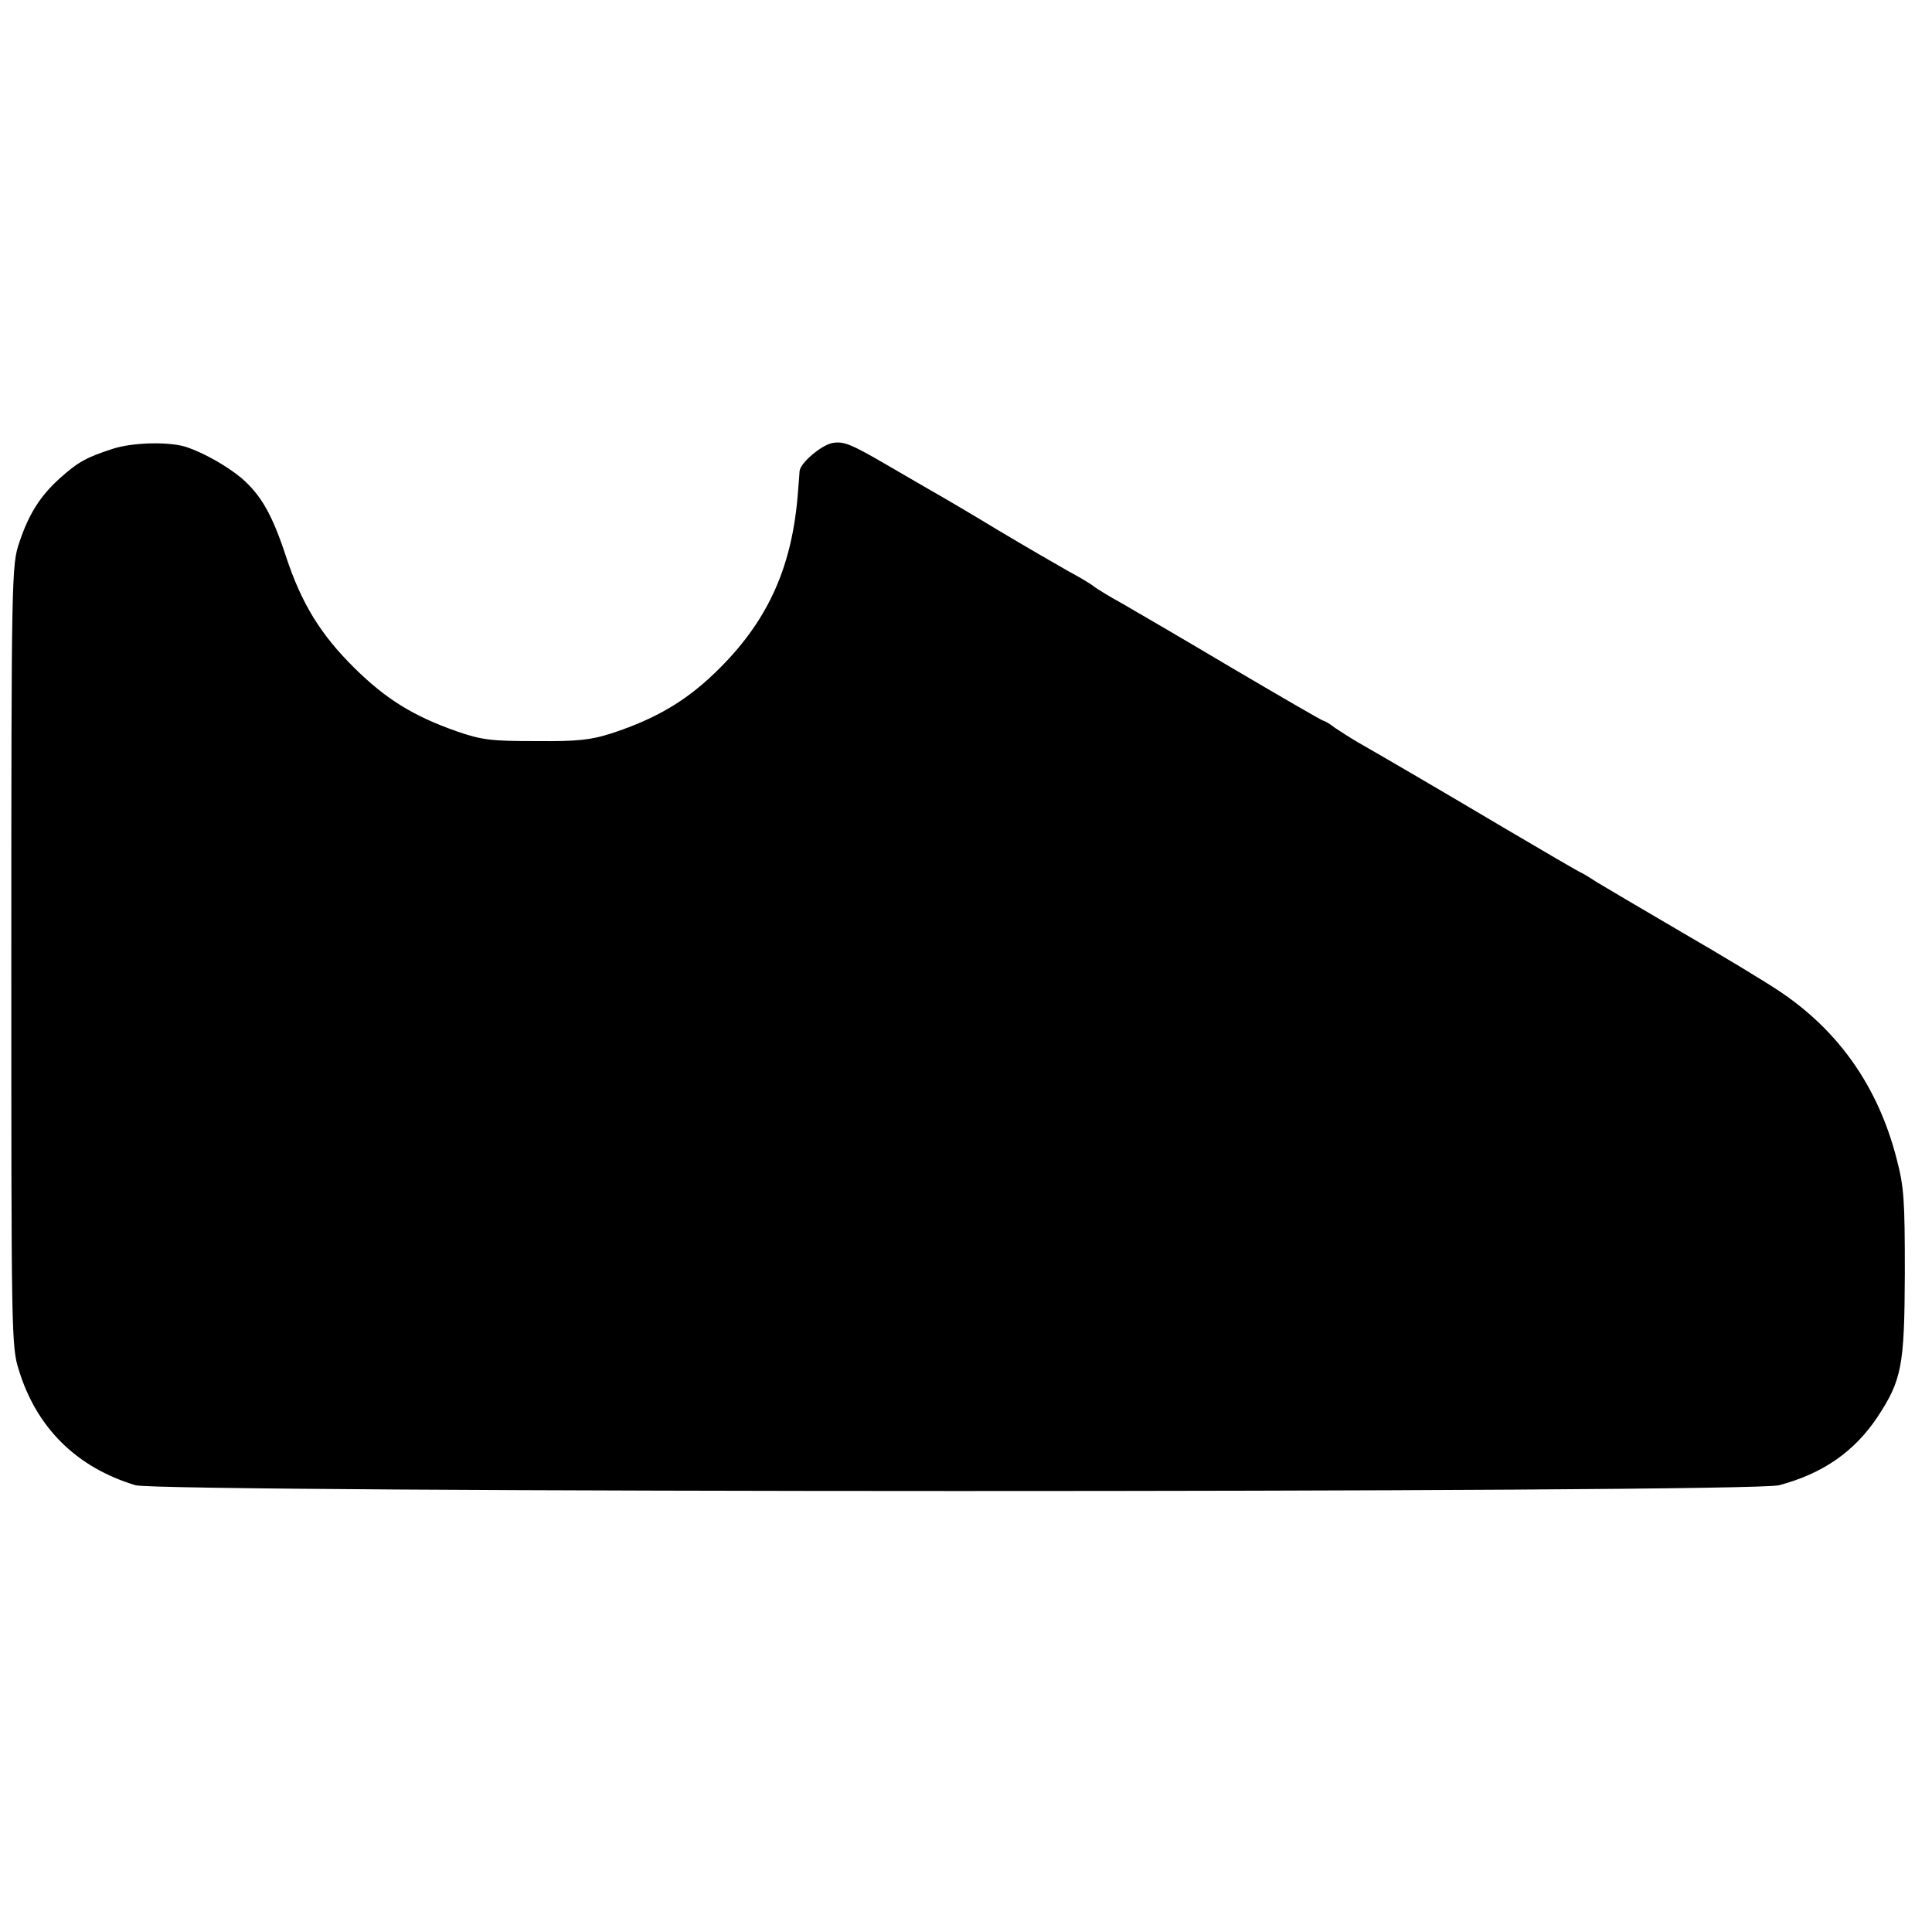
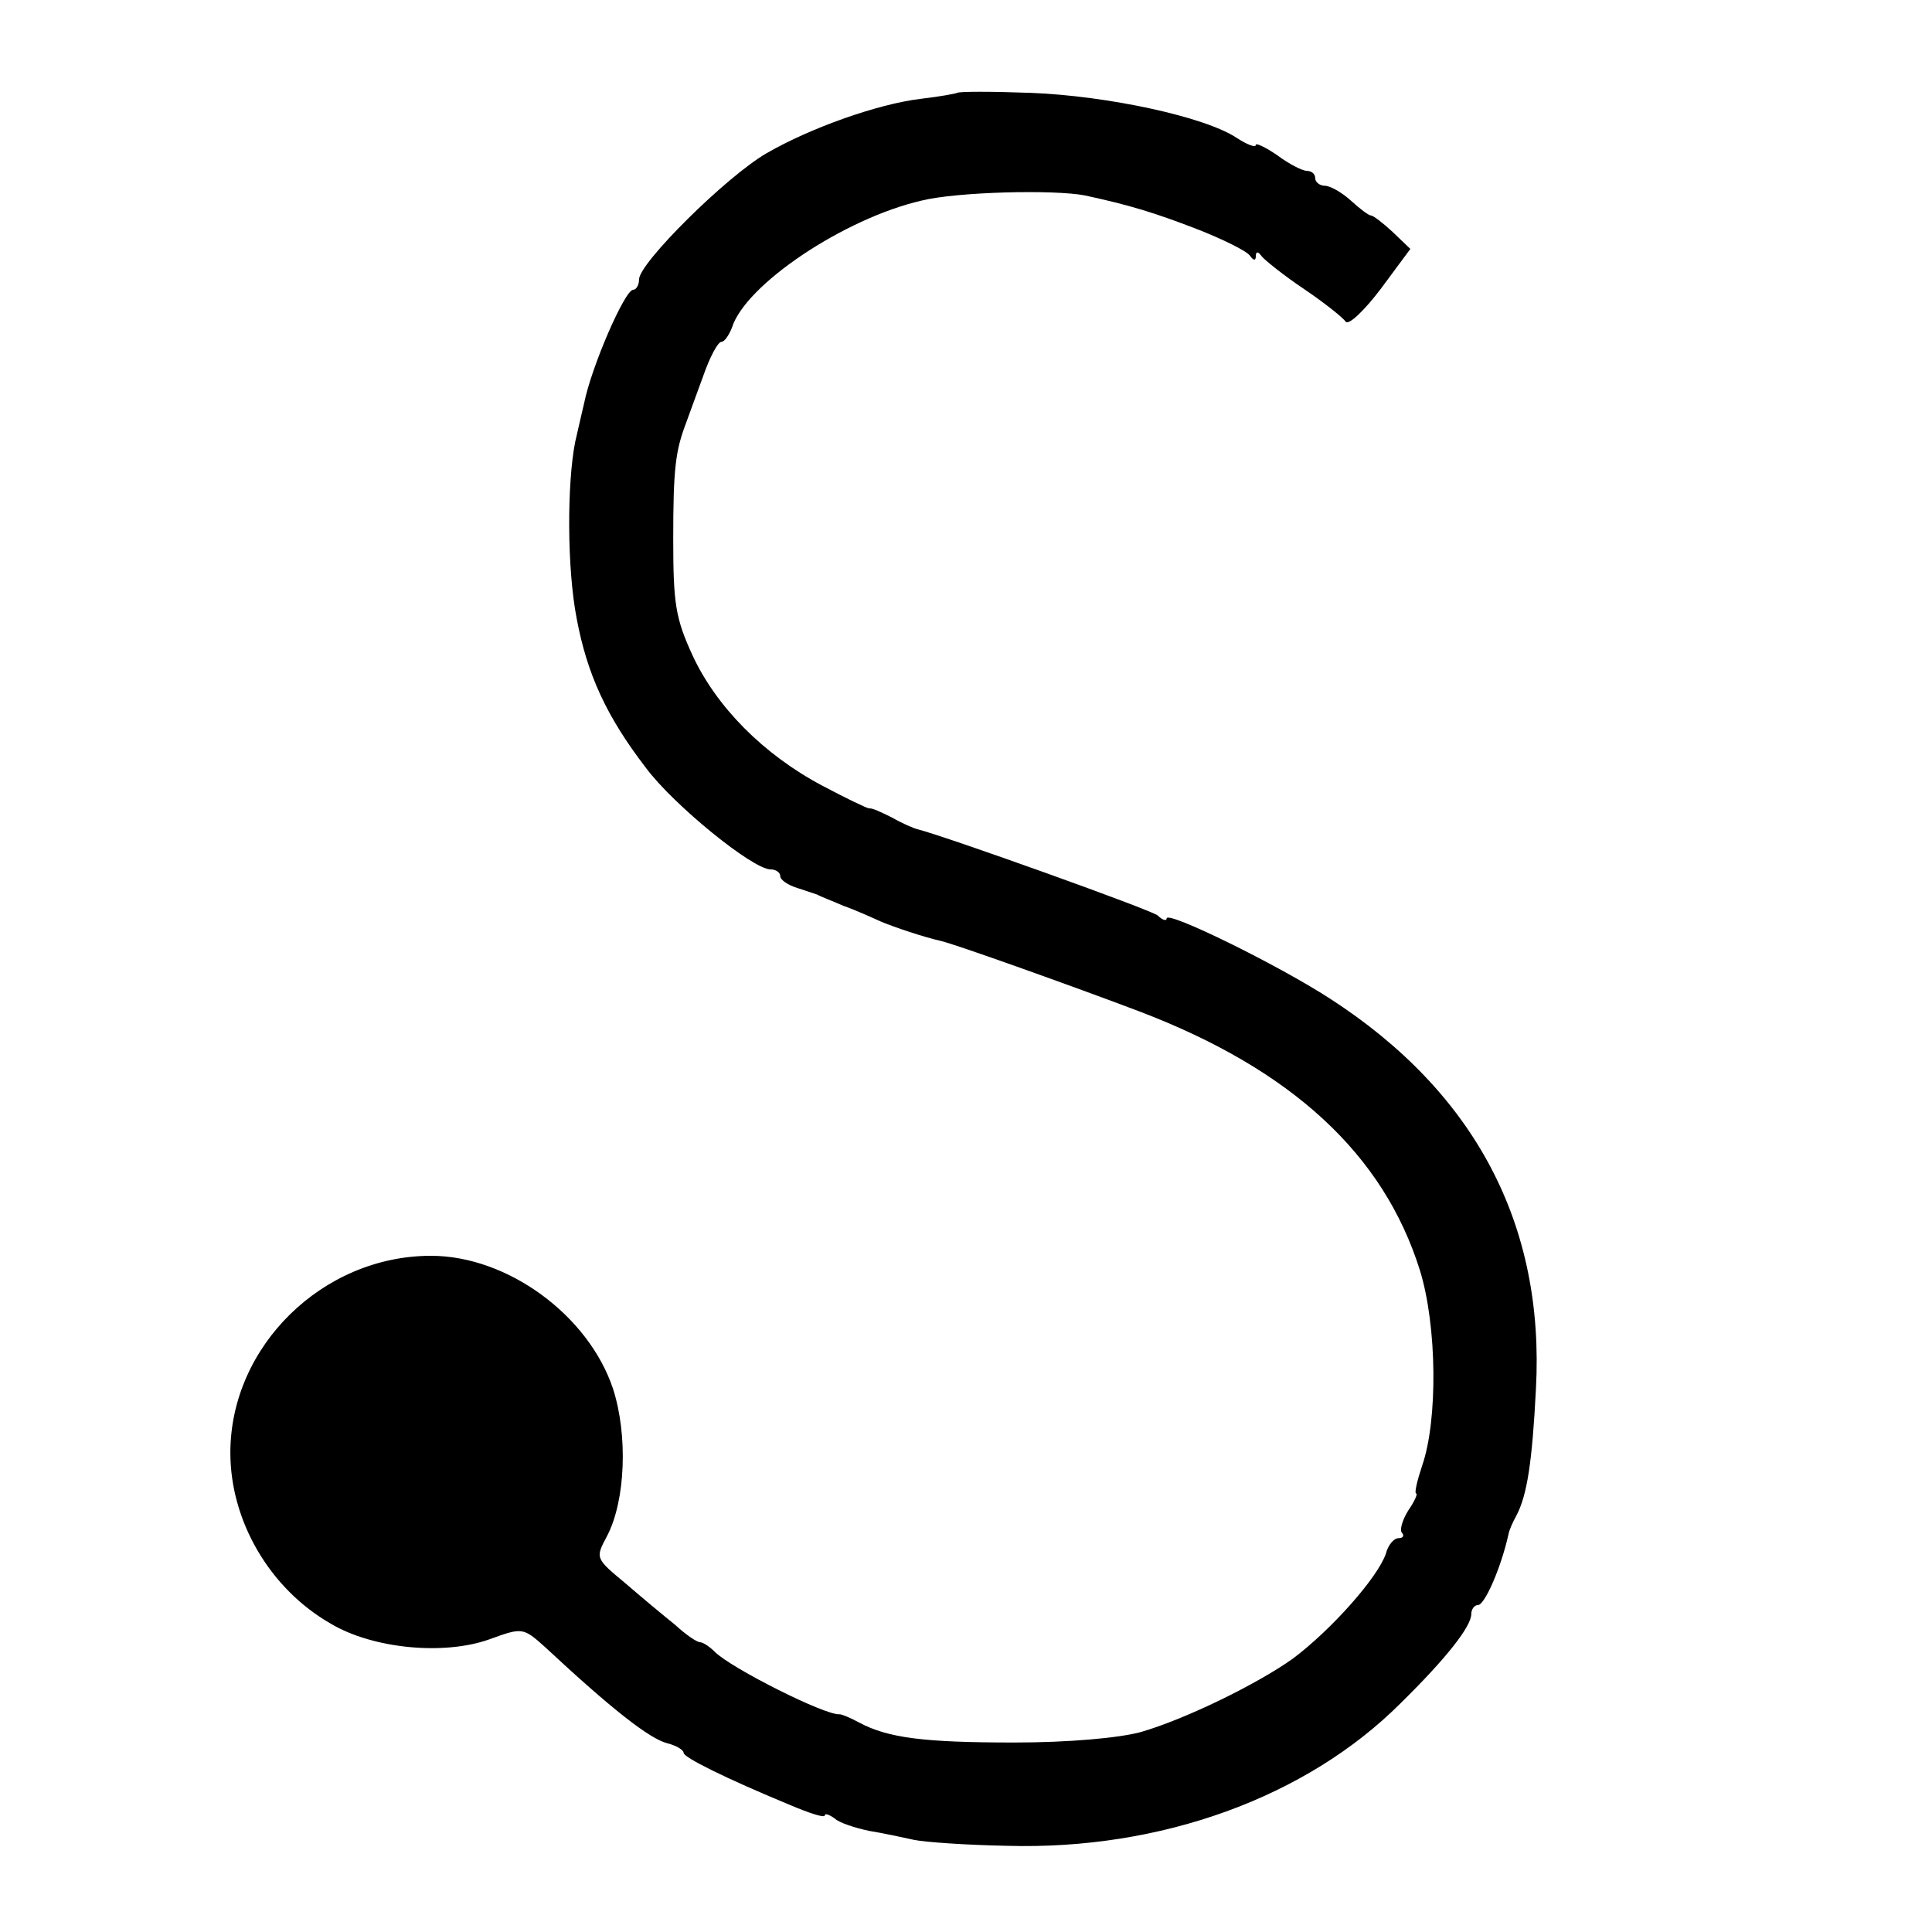
- <svg xmlns="http://www.w3.org/2000/svg" version="1.0" width="512pt" height="512pt" viewBox="0 0 512 512" preserveAspectRatio="xMidYMid meet">
-   <g transform="translate(0,512) scale(0.1,-0.1)" fill="#000000" stroke="none">
-     <path d="M300 3931 c-71 -23 -93 -35 -142 -79 -52 -47 -82 -95 -107 -170 -20 -59 -21 -84 -21 -1095 0 -1002 0 -1036 20 -1098 47 -153 153 -258 309 -305 68 -20 4280 -21 4356 0 116 31 199 89 260 180 65 99 72 135 73 381 0 196 -2 229 -22 305 -49 190 -153 338 -310 443 -34 23 -151 94 -260 157 -108 63 -209 123 -224 132 -15 10 -33 21 -41 25 -8 3 -98 56 -200 116 -199 118 -335 197 -391 229 -19 11 -47 29 -62 39 -14 11 -28 19 -31 19 -3 0 -110 62 -239 138 -128 76 -260 153 -293 172 -33 18 -67 39 -75 45 -8 7 -40 26 -70 42 -30 17 -113 65 -185 108 -71 43 -144 86 -162 96 -18 10 -79 46 -138 80 -91 53 -110 60 -139 55 -30 -6 -84 -52 -87 -74 0 -4 -2 -27 -4 -52 -14 -196 -76 -338 -205 -468 -85 -86 -167 -135 -288 -175 -56 -18 -90 -22 -202 -21 -120 0 -143 3 -210 26 -116 41 -188 86 -271 168 -90 89 -140 171 -181 295 -36 110 -66 163 -118 208 -37 31 -98 66 -145 82 -45 15 -141 13 -195 -4z" />
+ <svg xmlns="http://www.w3.org/2000/svg" version="1.0" width="260pt" height="260pt" viewBox="0 0 260 260" preserveAspectRatio="xMidYMid meet">
+   <g transform="translate(0,260) scale(0.1,-0.1)" fill="#000000" stroke="none">
+     <path d="M1288 2475 c-2 -1 -23 -5 -49 -8 -58 -7 -148 -39 -207 -73 -54 -31 -172 -148 -172 -170 0 -8 -4 -14 -8 -14 -11 0 -56 -103 -66 -153 -3 -12 -8 -35 -12 -52 -11 -56 -11 -170 2 -237 14 -75 40 -132 93 -201 37 -50 144 -137 168 -137 7 0 13 -4 13 -9 0 -5 10 -12 23 -16 12 -4 24 -8 27 -9 3 -2 19 -8 35 -15 17 -6 39 -16 50 -21 19 -8 58 -21 80 -26 16 -3 181 -62 268 -95 205 -78 329 -192 378 -349 23 -75 24 -201 3 -262 -7 -21 -11 -38 -8 -38 2 0 -2 -10 -11 -23 -8 -13 -12 -27 -8 -30 3 -4 1 -7 -5 -7 -6 0 -14 -9 -17 -21 -11 -32 -73 -102 -125 -141 -49 -35 -146 -82 -205 -99 -30 -8 -97 -14 -170 -14 -121 0 -170 6 -209 27 -11 6 -23 11 -26 11 -19 -2 -146 62 -168 84 -7 7 -16 13 -20 13 -4 0 -19 10 -33 23 -15 12 -45 37 -67 56 -41 34 -41 34 -25 64 25 48 28 136 8 198 -33 99 -142 179 -245 179 -146 0 -270 -122 -270 -265 0 -92 53 -183 135 -230 57 -34 153 -43 214 -21 44 16 45 16 75 -11 88 -82 140 -123 164 -129 12 -3 22 -9 22 -13 0 -6 56 -34 143 -70 26 -11 47 -18 47 -14 0 3 6 1 13 -4 6 -6 28 -13 47 -17 19 -3 46 -9 60 -12 14 -3 70 -7 125 -8 207 -6 403 65 530 192 61 60 95 103 95 120 0 6 4 12 9 12 9 0 31 50 41 95 1 6 6 17 11 26 14 27 21 71 26 170 12 221 -82 399 -277 525 -71 46 -220 119 -220 108 0 -4 -6 -2 -12 4 -10 8 -284 106 -323 116 -5 1 -21 8 -35 16 -14 7 -27 13 -30 12 -3 0 -32 14 -64 31 -79 42 -142 106 -174 175 -23 50 -26 70 -26 157 0 94 3 118 17 155 3 8 13 36 23 63 9 26 20 47 25 47 4 0 10 9 14 19 18 58 151 147 255 171 48 12 179 15 220 7 60 -13 93 -23 150 -45 36 -14 68 -30 72 -36 5 -7 8 -7 8 -1 0 7 3 7 8 0 4 -5 30 -26 57 -44 28 -19 53 -39 56 -44 4 -5 25 15 47 44 l40 54 -24 23 c-13 12 -26 22 -29 22 -3 0 -15 9 -27 20 -12 11 -28 20 -35 20 -7 0 -13 5 -13 10 0 6 -5 10 -11 10 -6 0 -24 9 -40 21 -16 11 -29 17 -29 14 0 -4 -11 0 -25 9 -43 29 -175 57 -277 61 -53 2 -98 2 -100 0z" />
  </g>
</svg>
